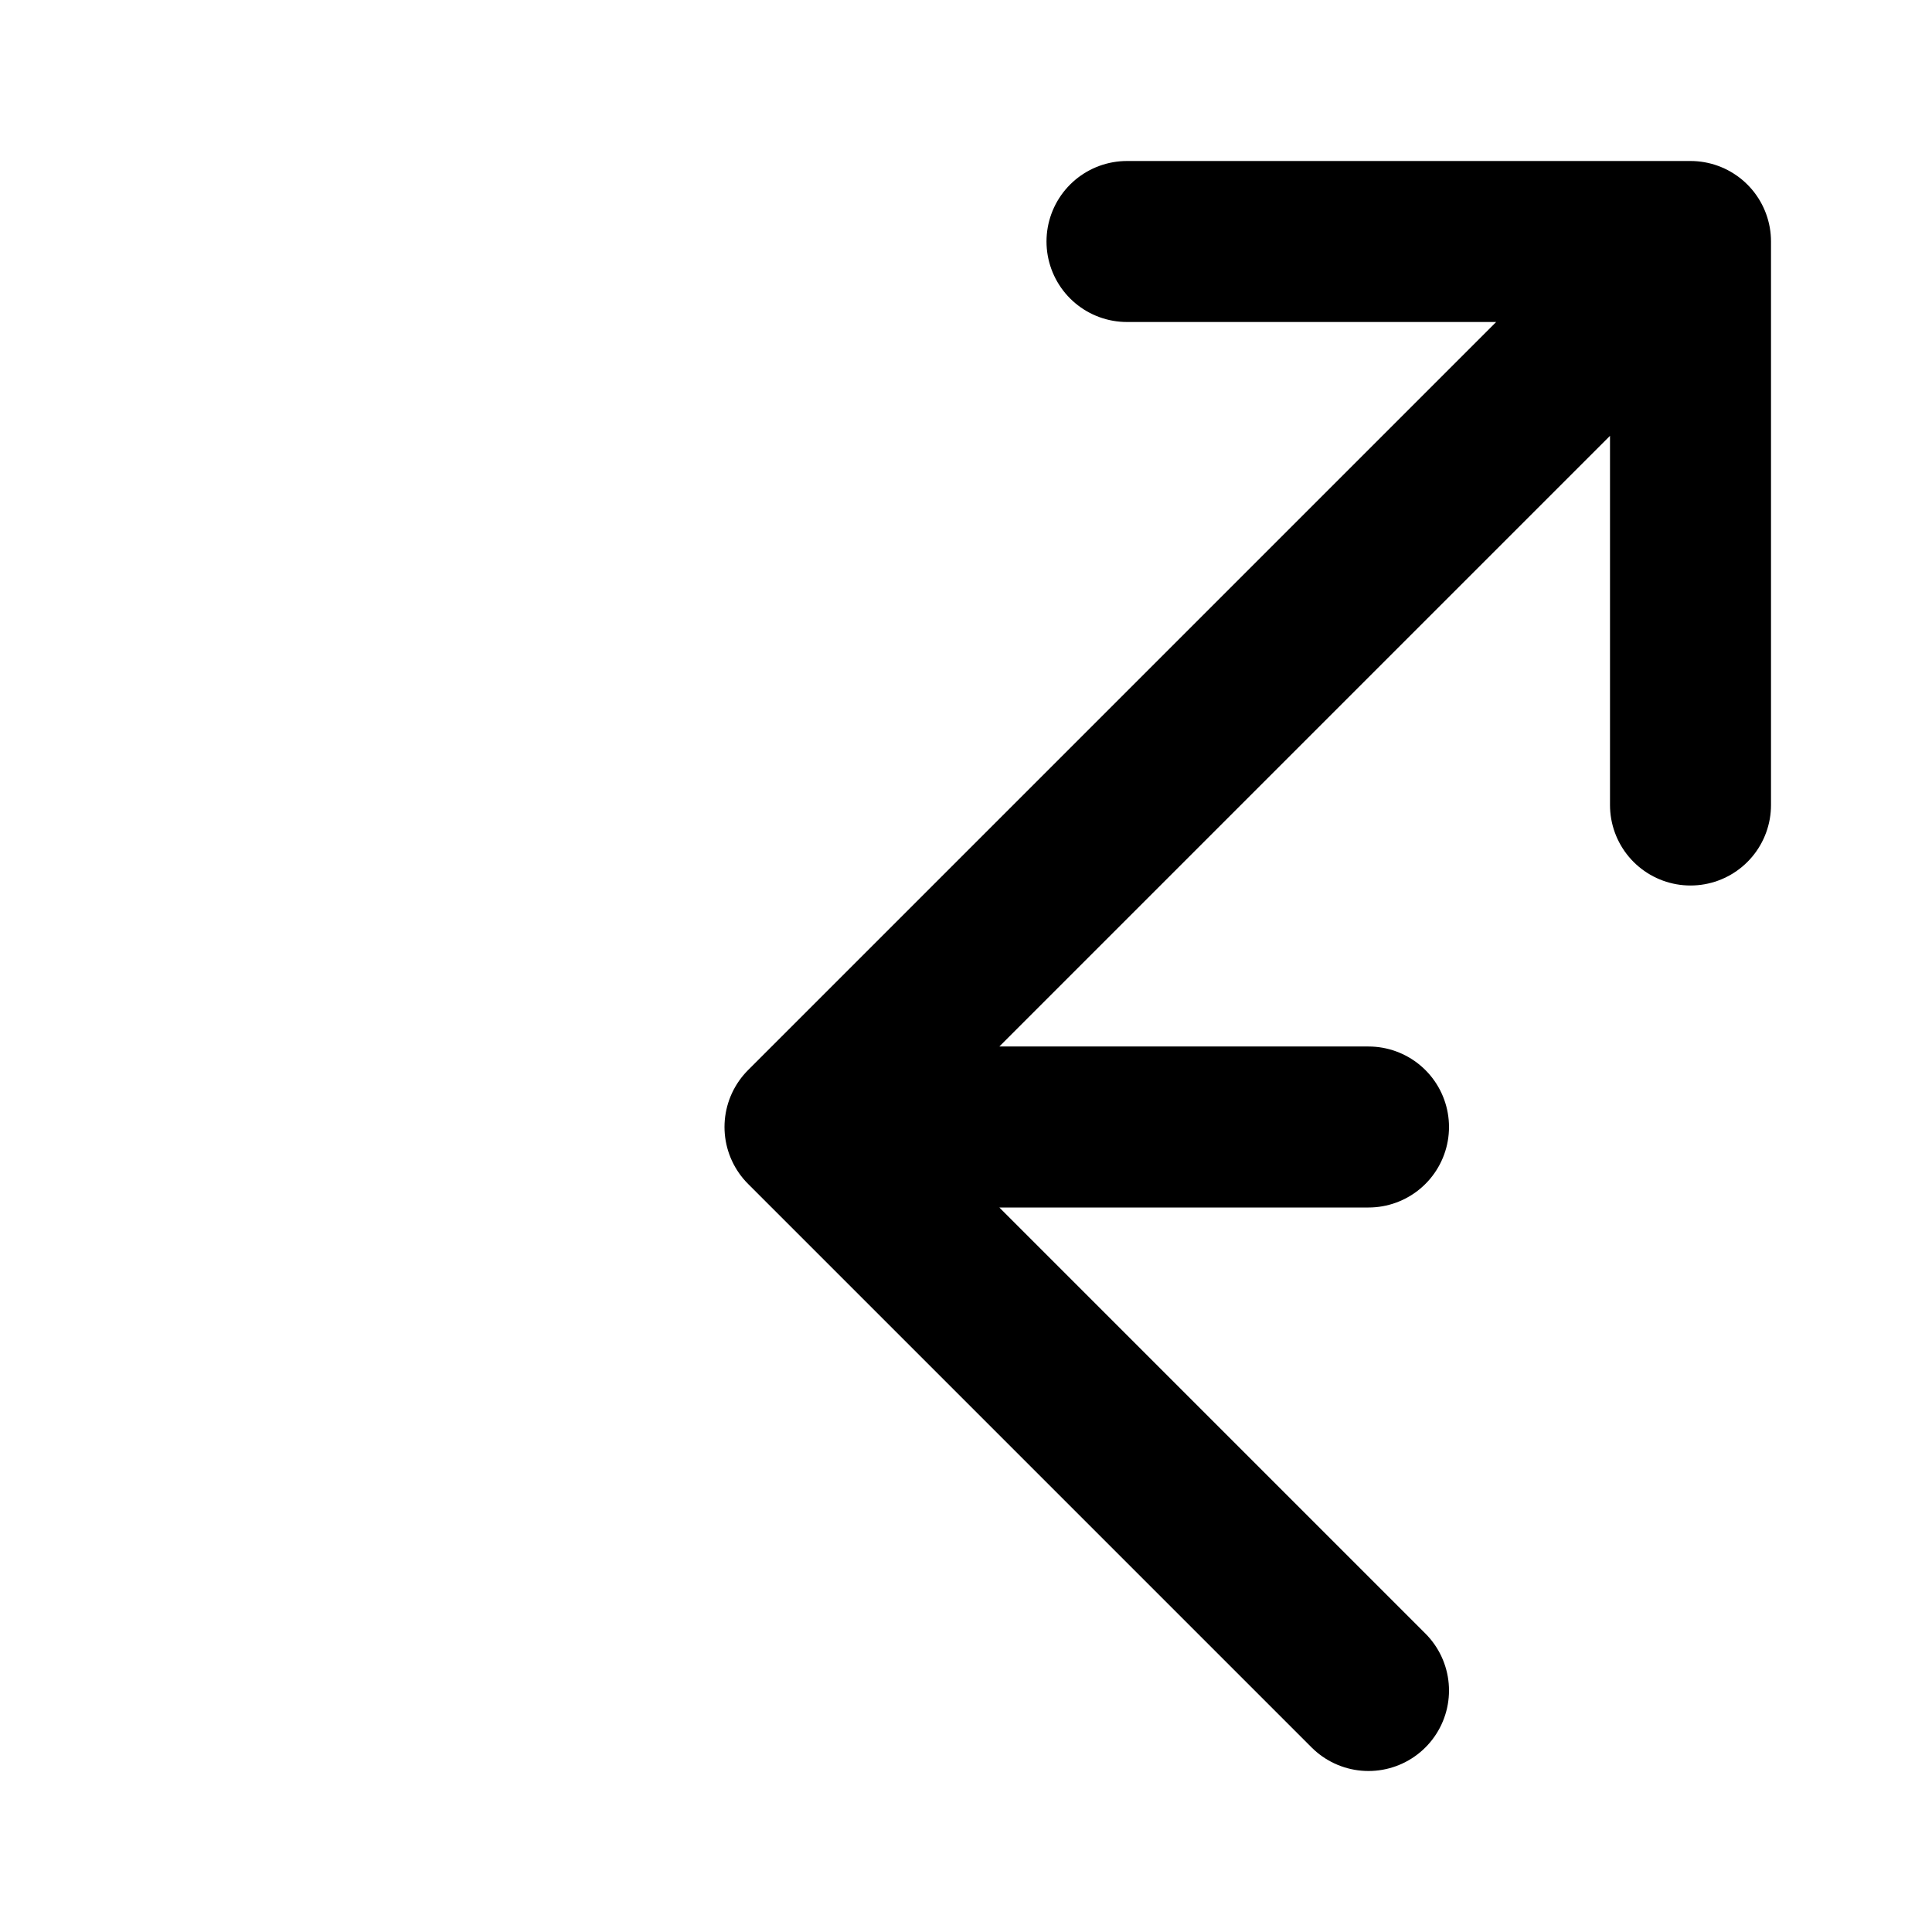
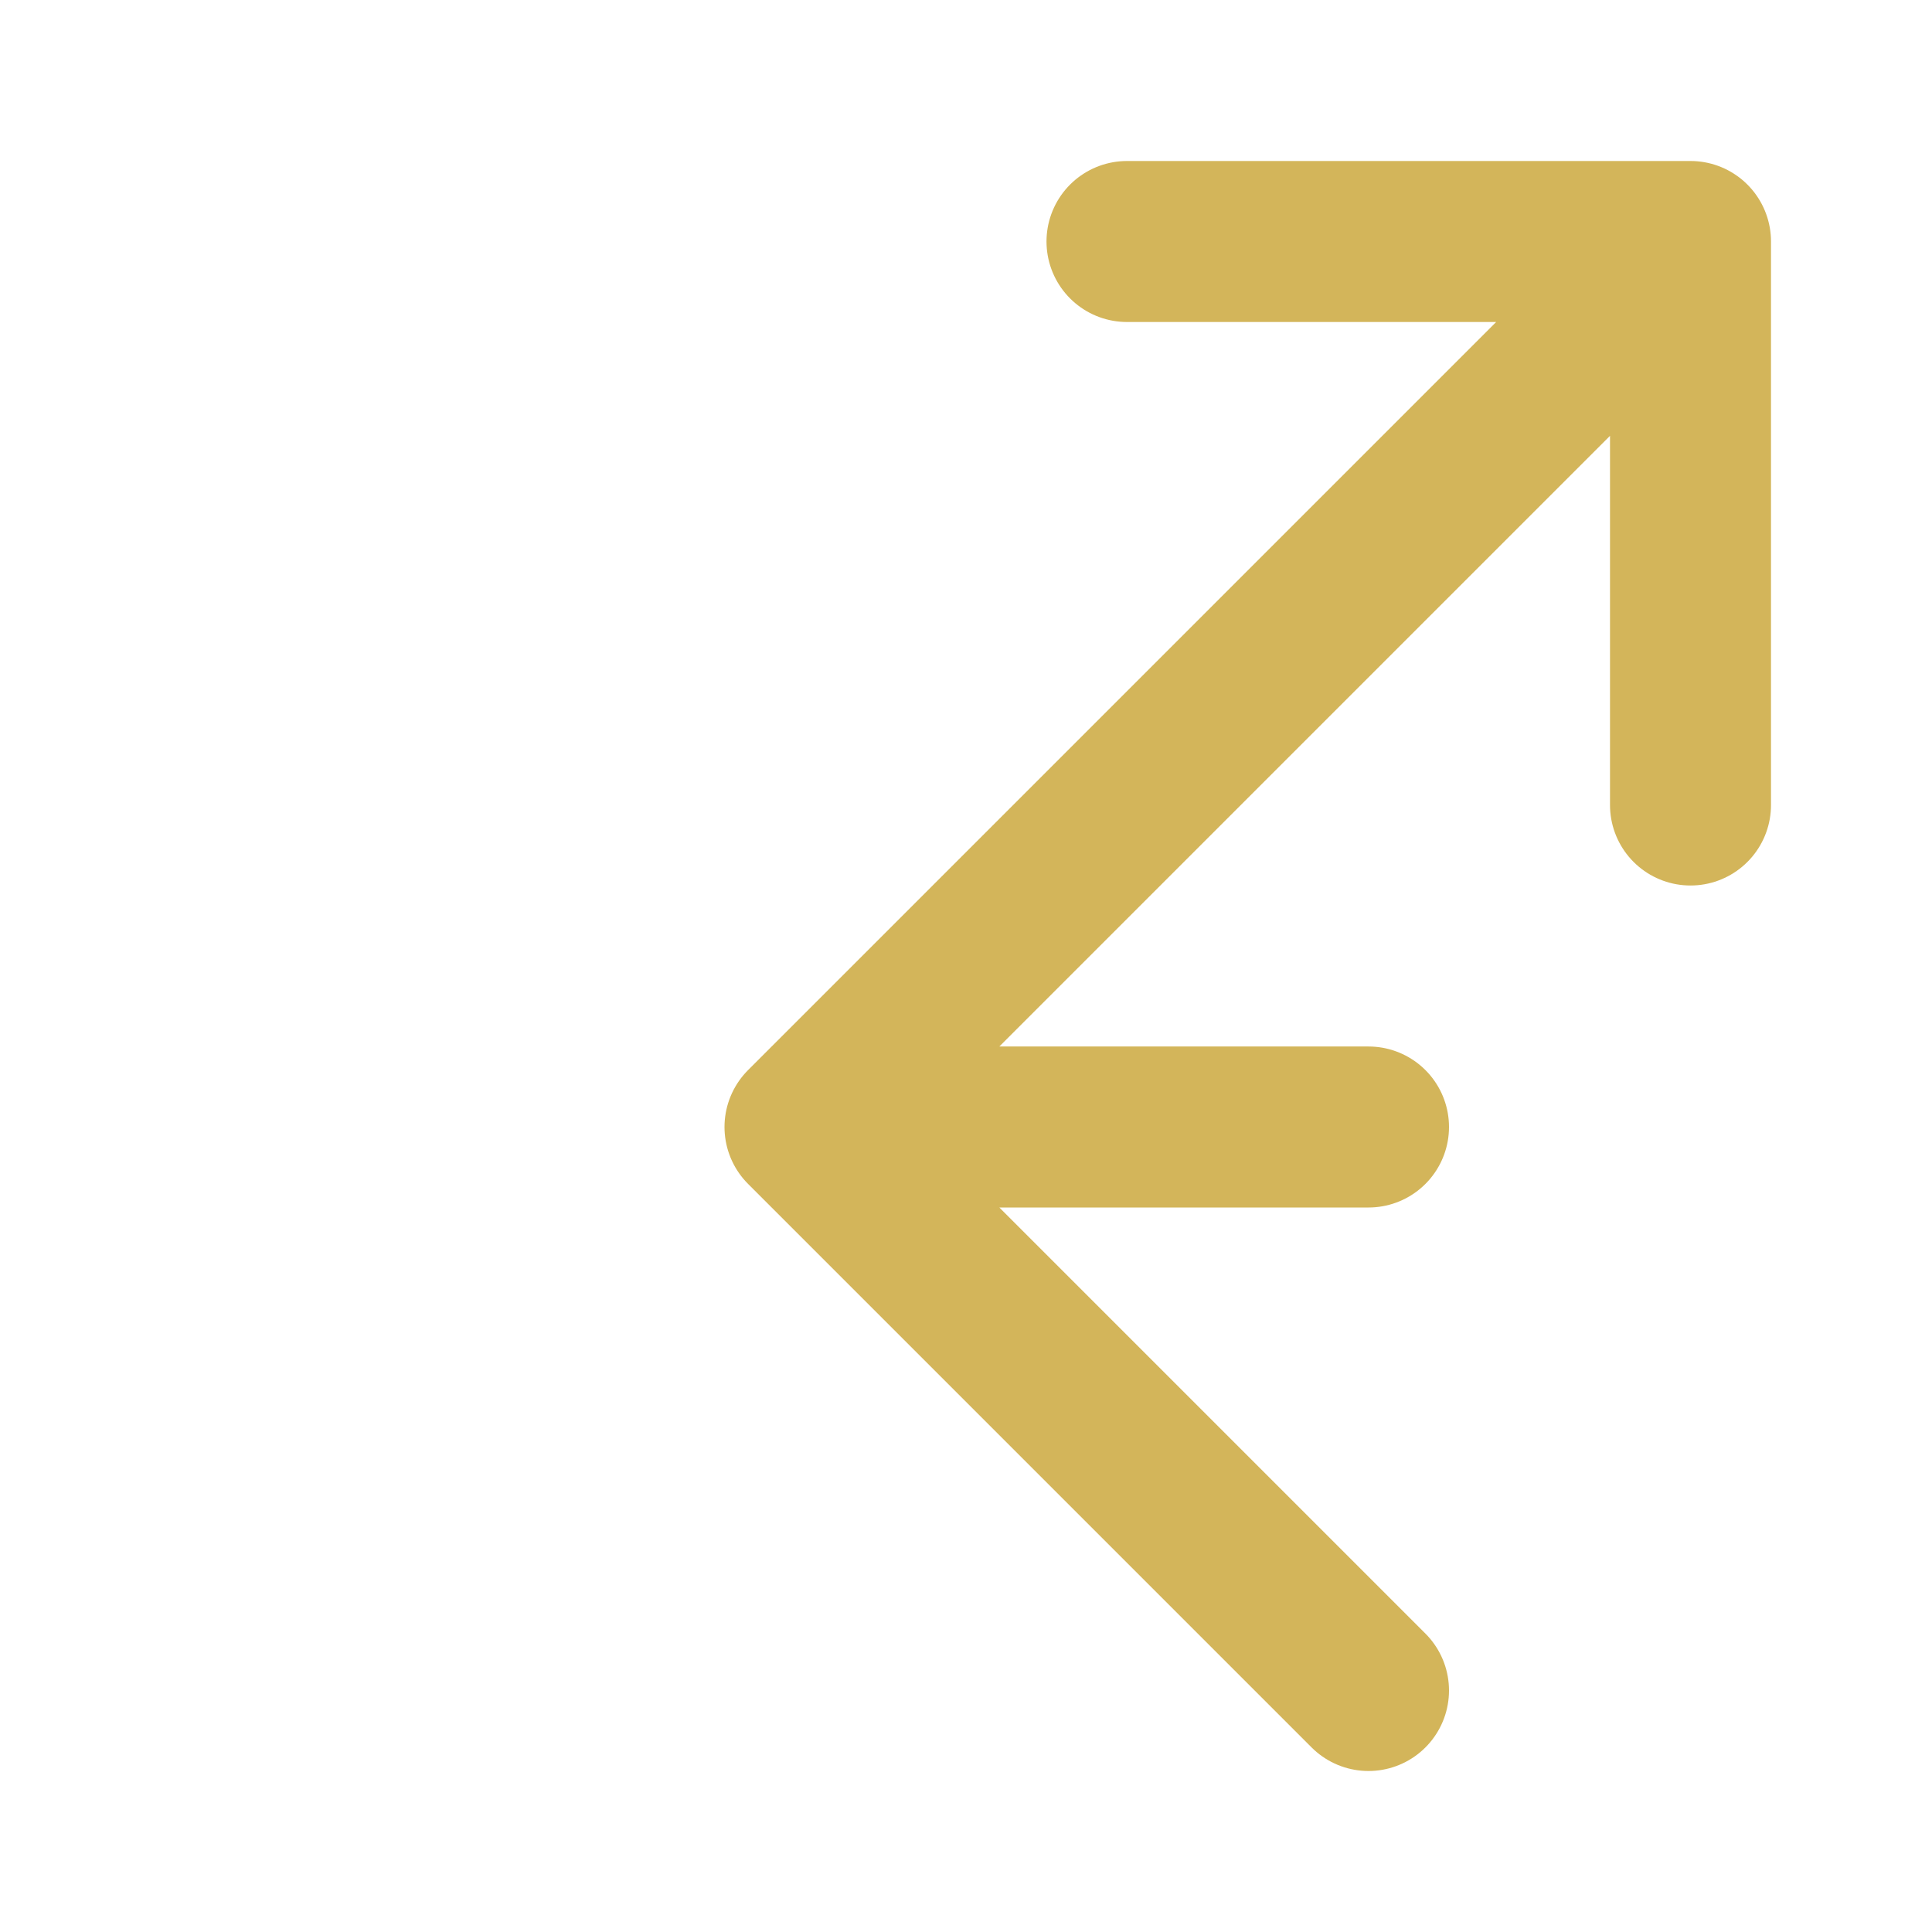
- <svg xmlns="http://www.w3.org/2000/svg" fill="none" viewBox="0 0 24 24" stroke-width="2" stroke="CurrentColor">
+ <svg xmlns="http://www.w3.org/2000/svg" fill="none" viewBox="0 0 24 24" stroke-width="2" stroke="#d3b55a">
  <path stroke-linecap="round" stroke-linejoin="round" d="M14 3H21v7m0-7L10 14m0 0l7 7m-7-7h7" />
</svg>
